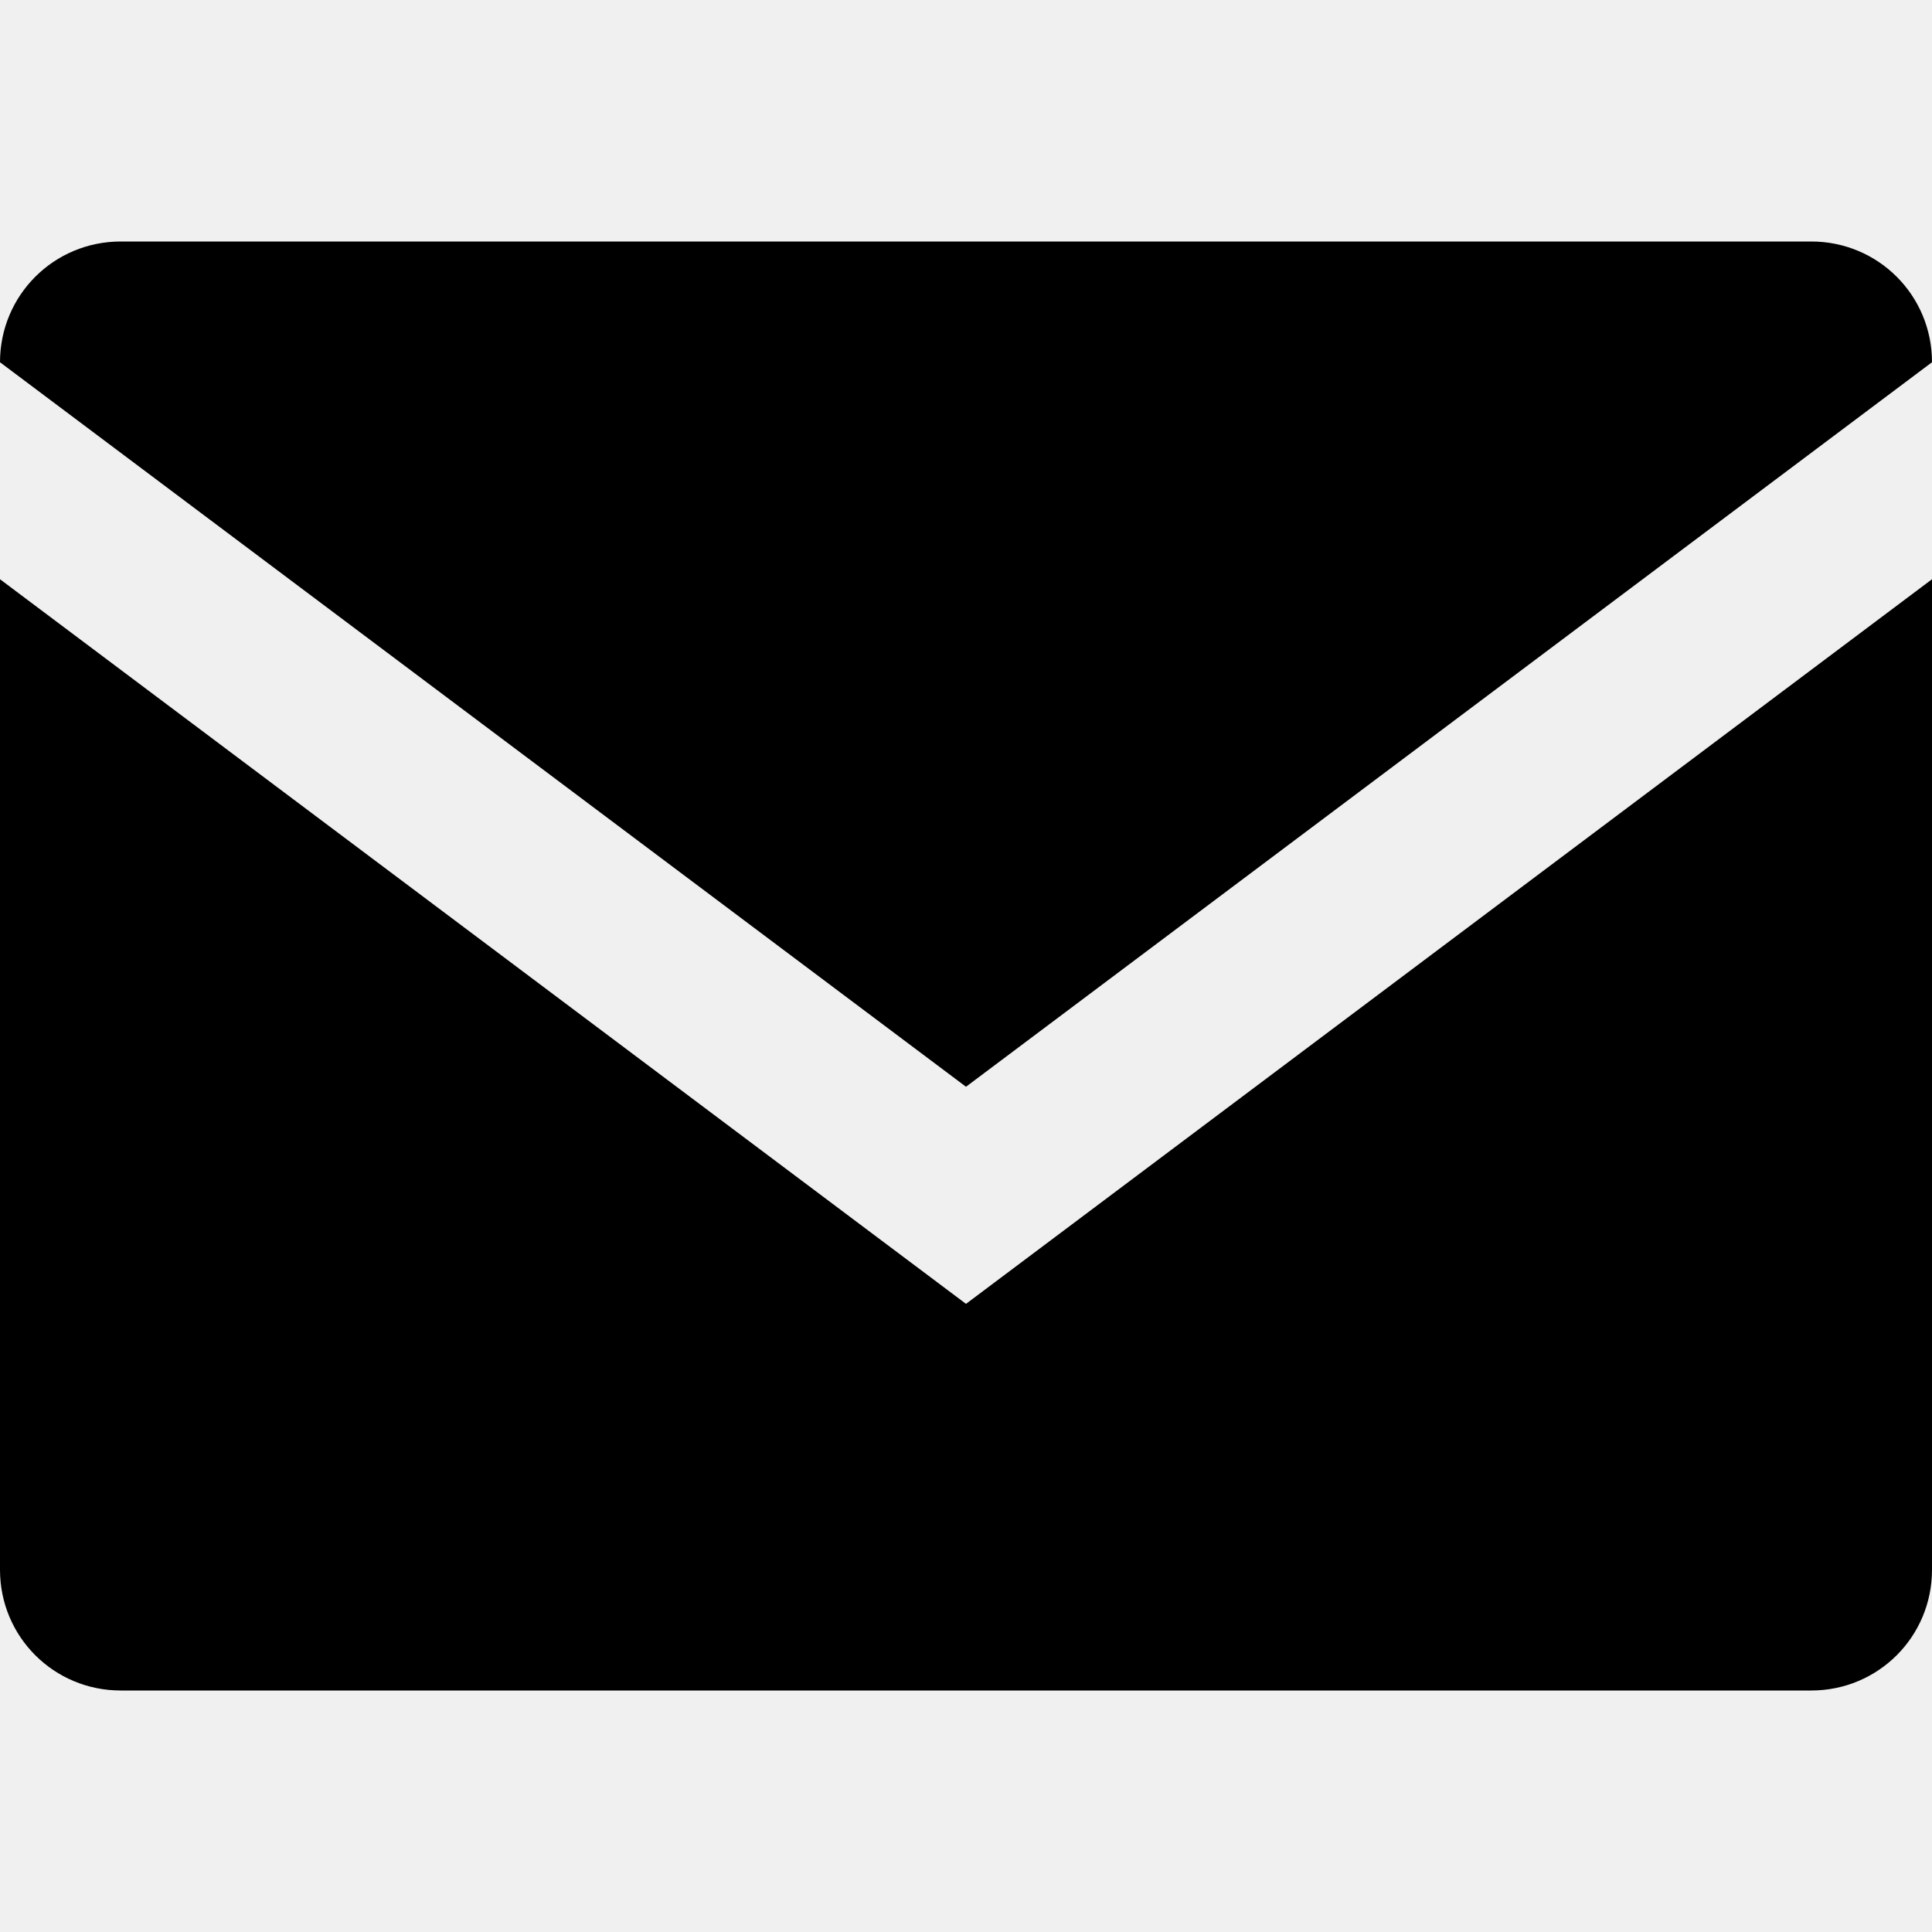
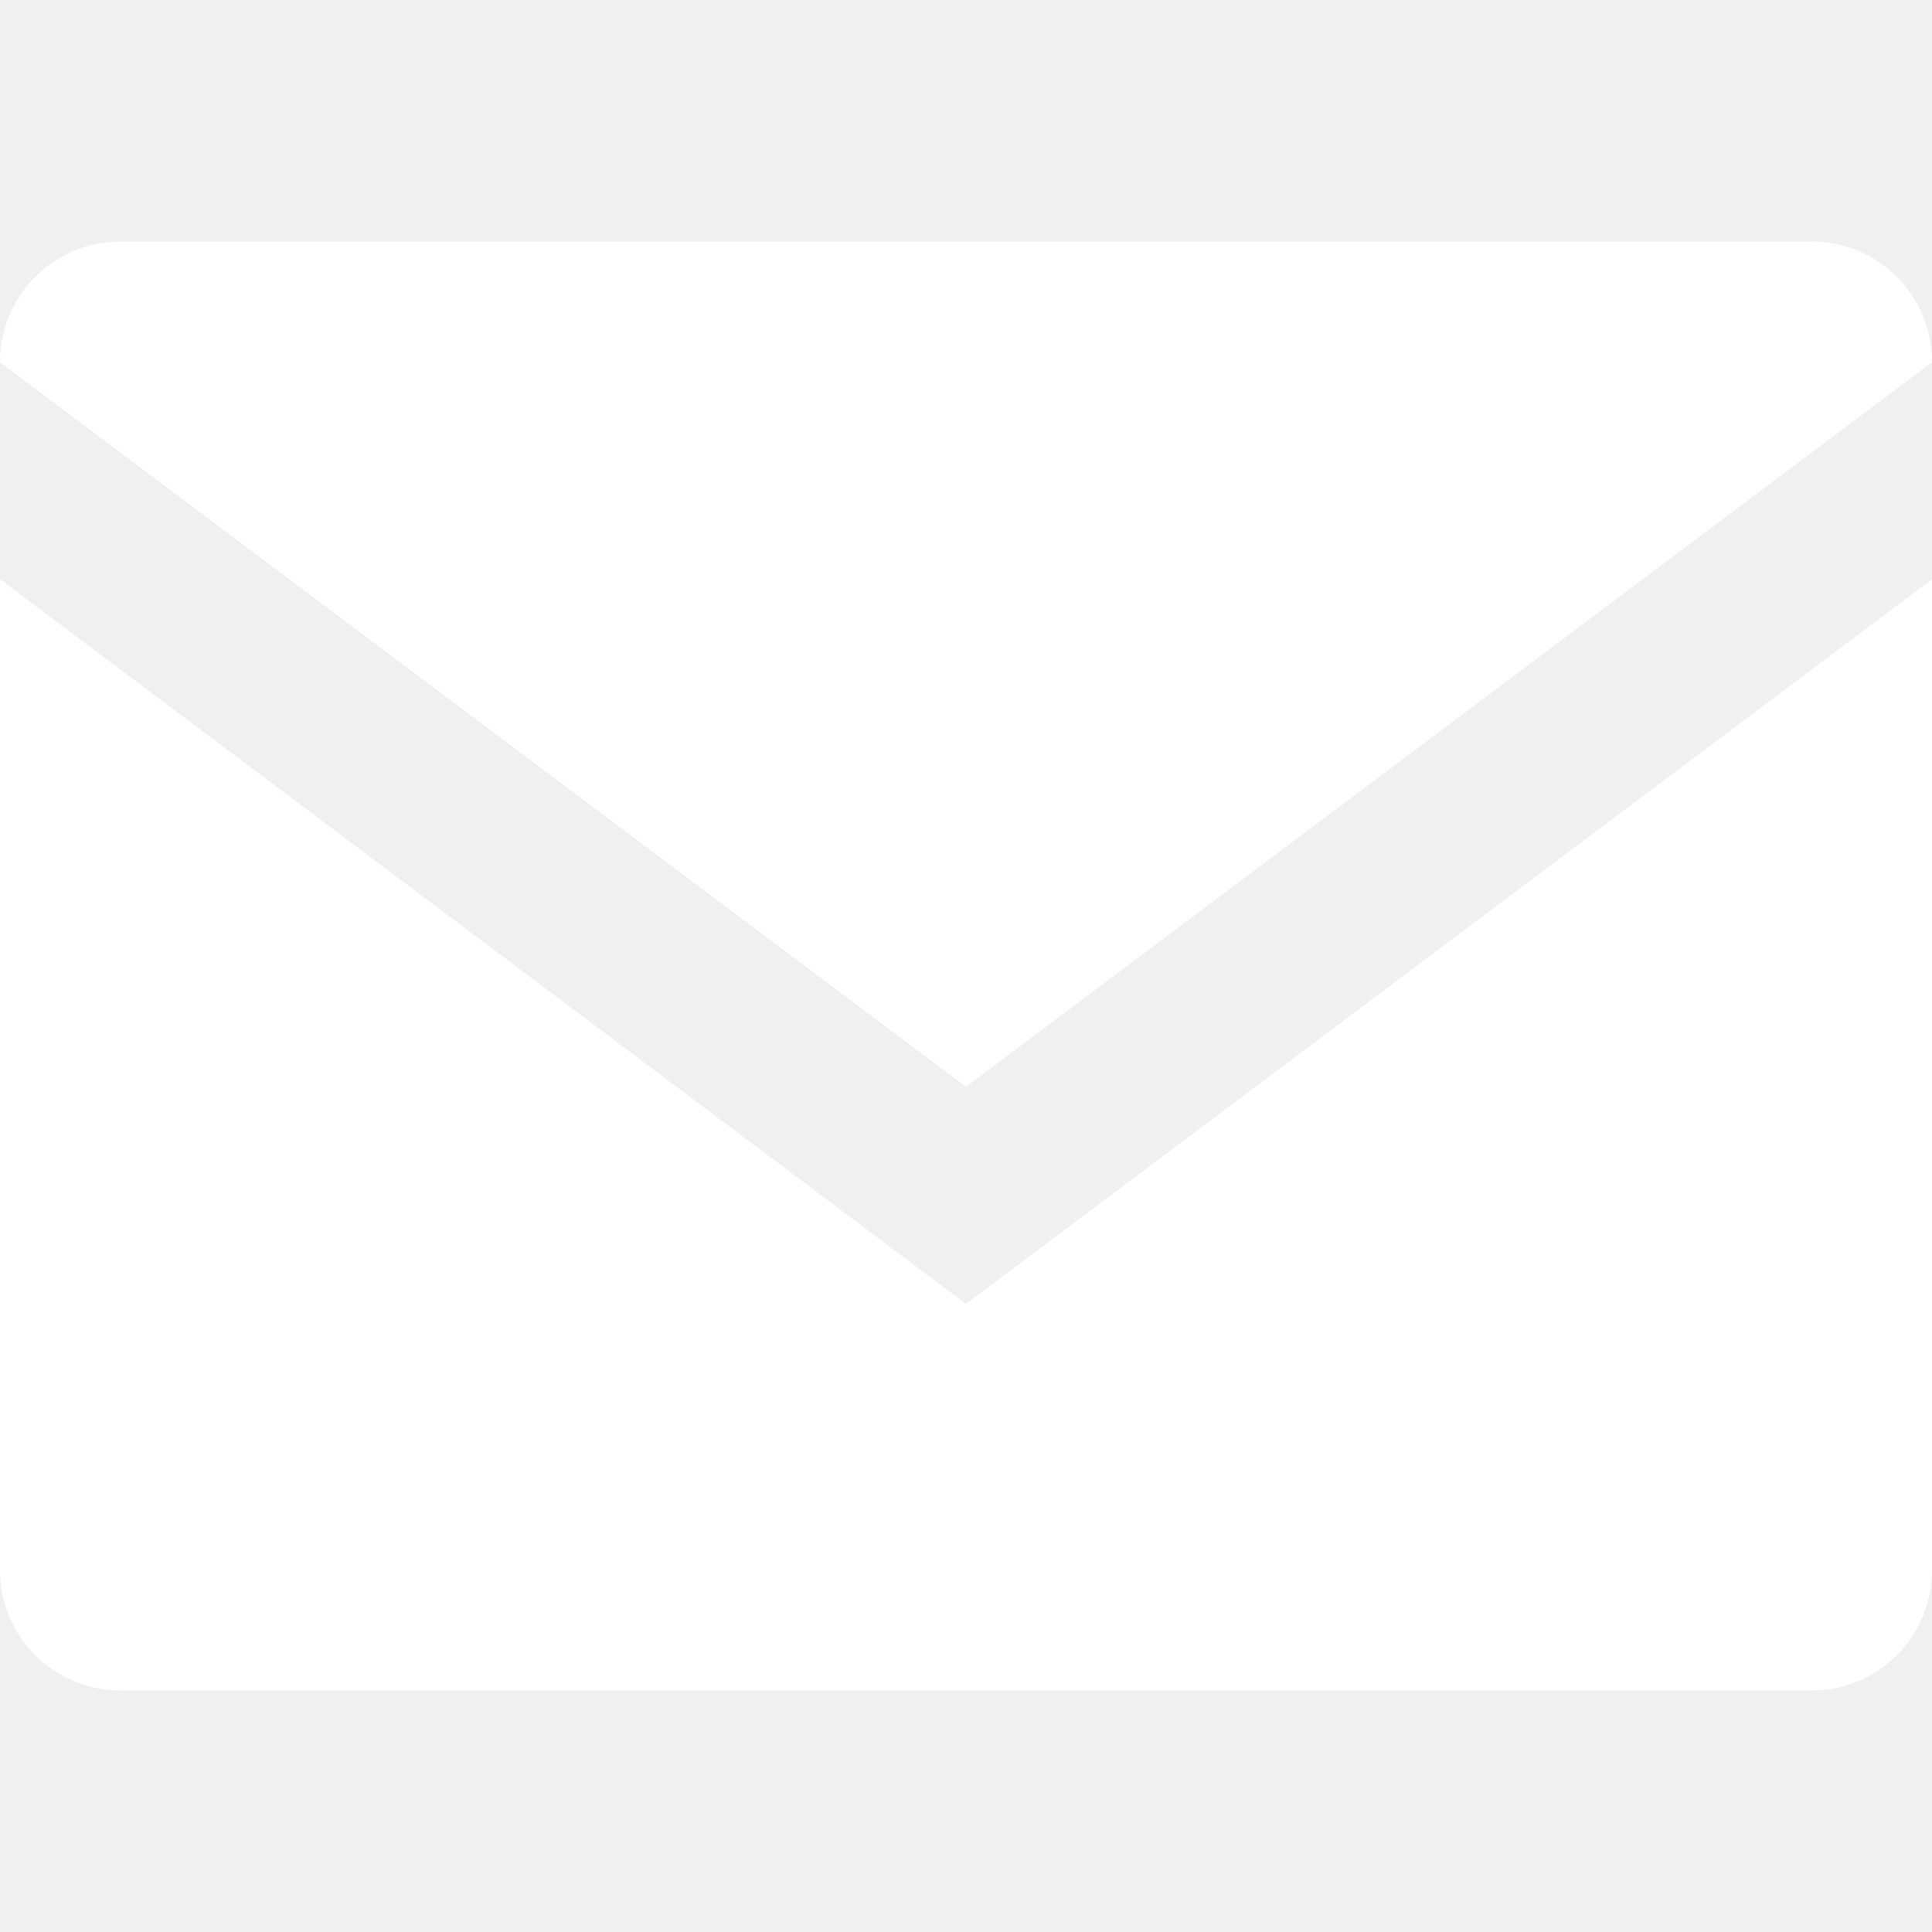
<svg xmlns="http://www.w3.org/2000/svg" width="16" height="16" viewBox="-7.5 992.5 16 16" id="mail--dark" x="560" y="560">
-   <path d="M.5 1001.5l-8-6c0-.555.446-1 1-1h14c.554 0 1 .445 1 1l-8 6zm0 1.798l8-6.001v8.203c0 .555-.446 1-1 1h-14c-.554 0-1-.445-1-1v-8.203l8 6.001z" />
+   <path fill="#fff" d="M.5 1001.5l-8-6c0-.555.446-1 1-1h14c.554 0 1 .445 1 1l-8 6zm0 1.798l8-6.001v8.203c0 .555-.446 1-1 1h-14c-.554 0-1-.445-1-1v-8.203l8 6.001z" />
</svg>
